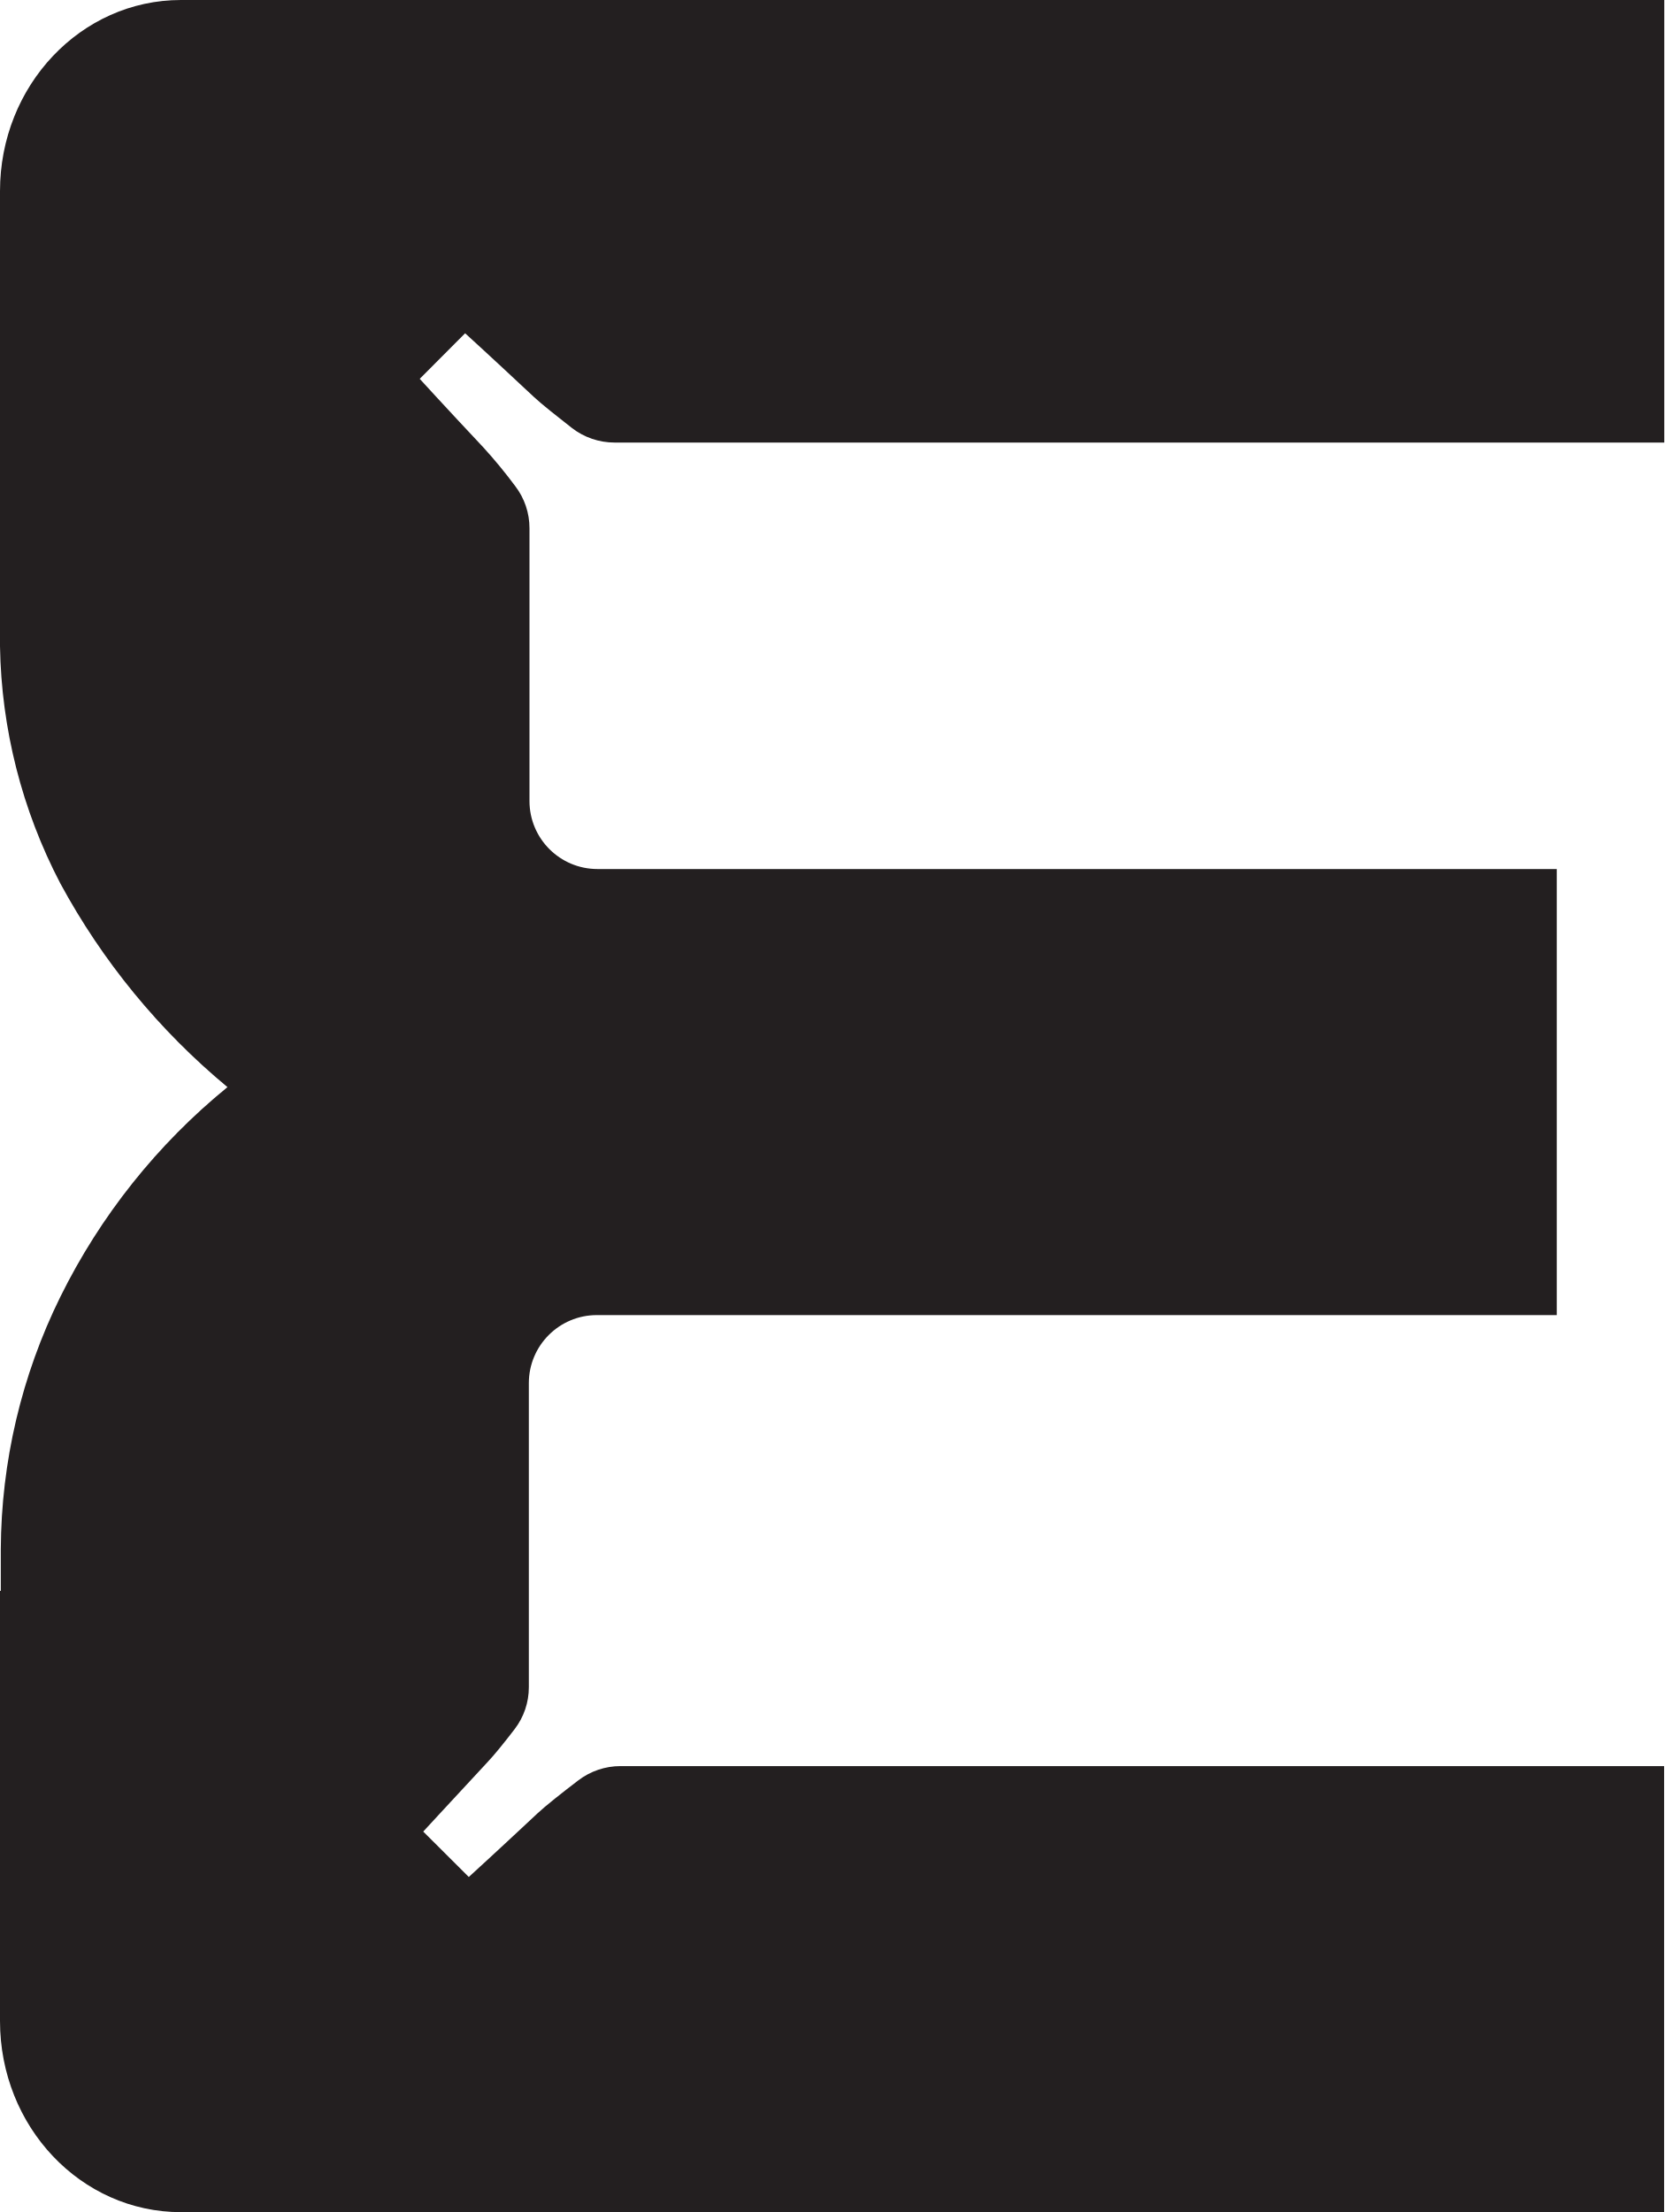
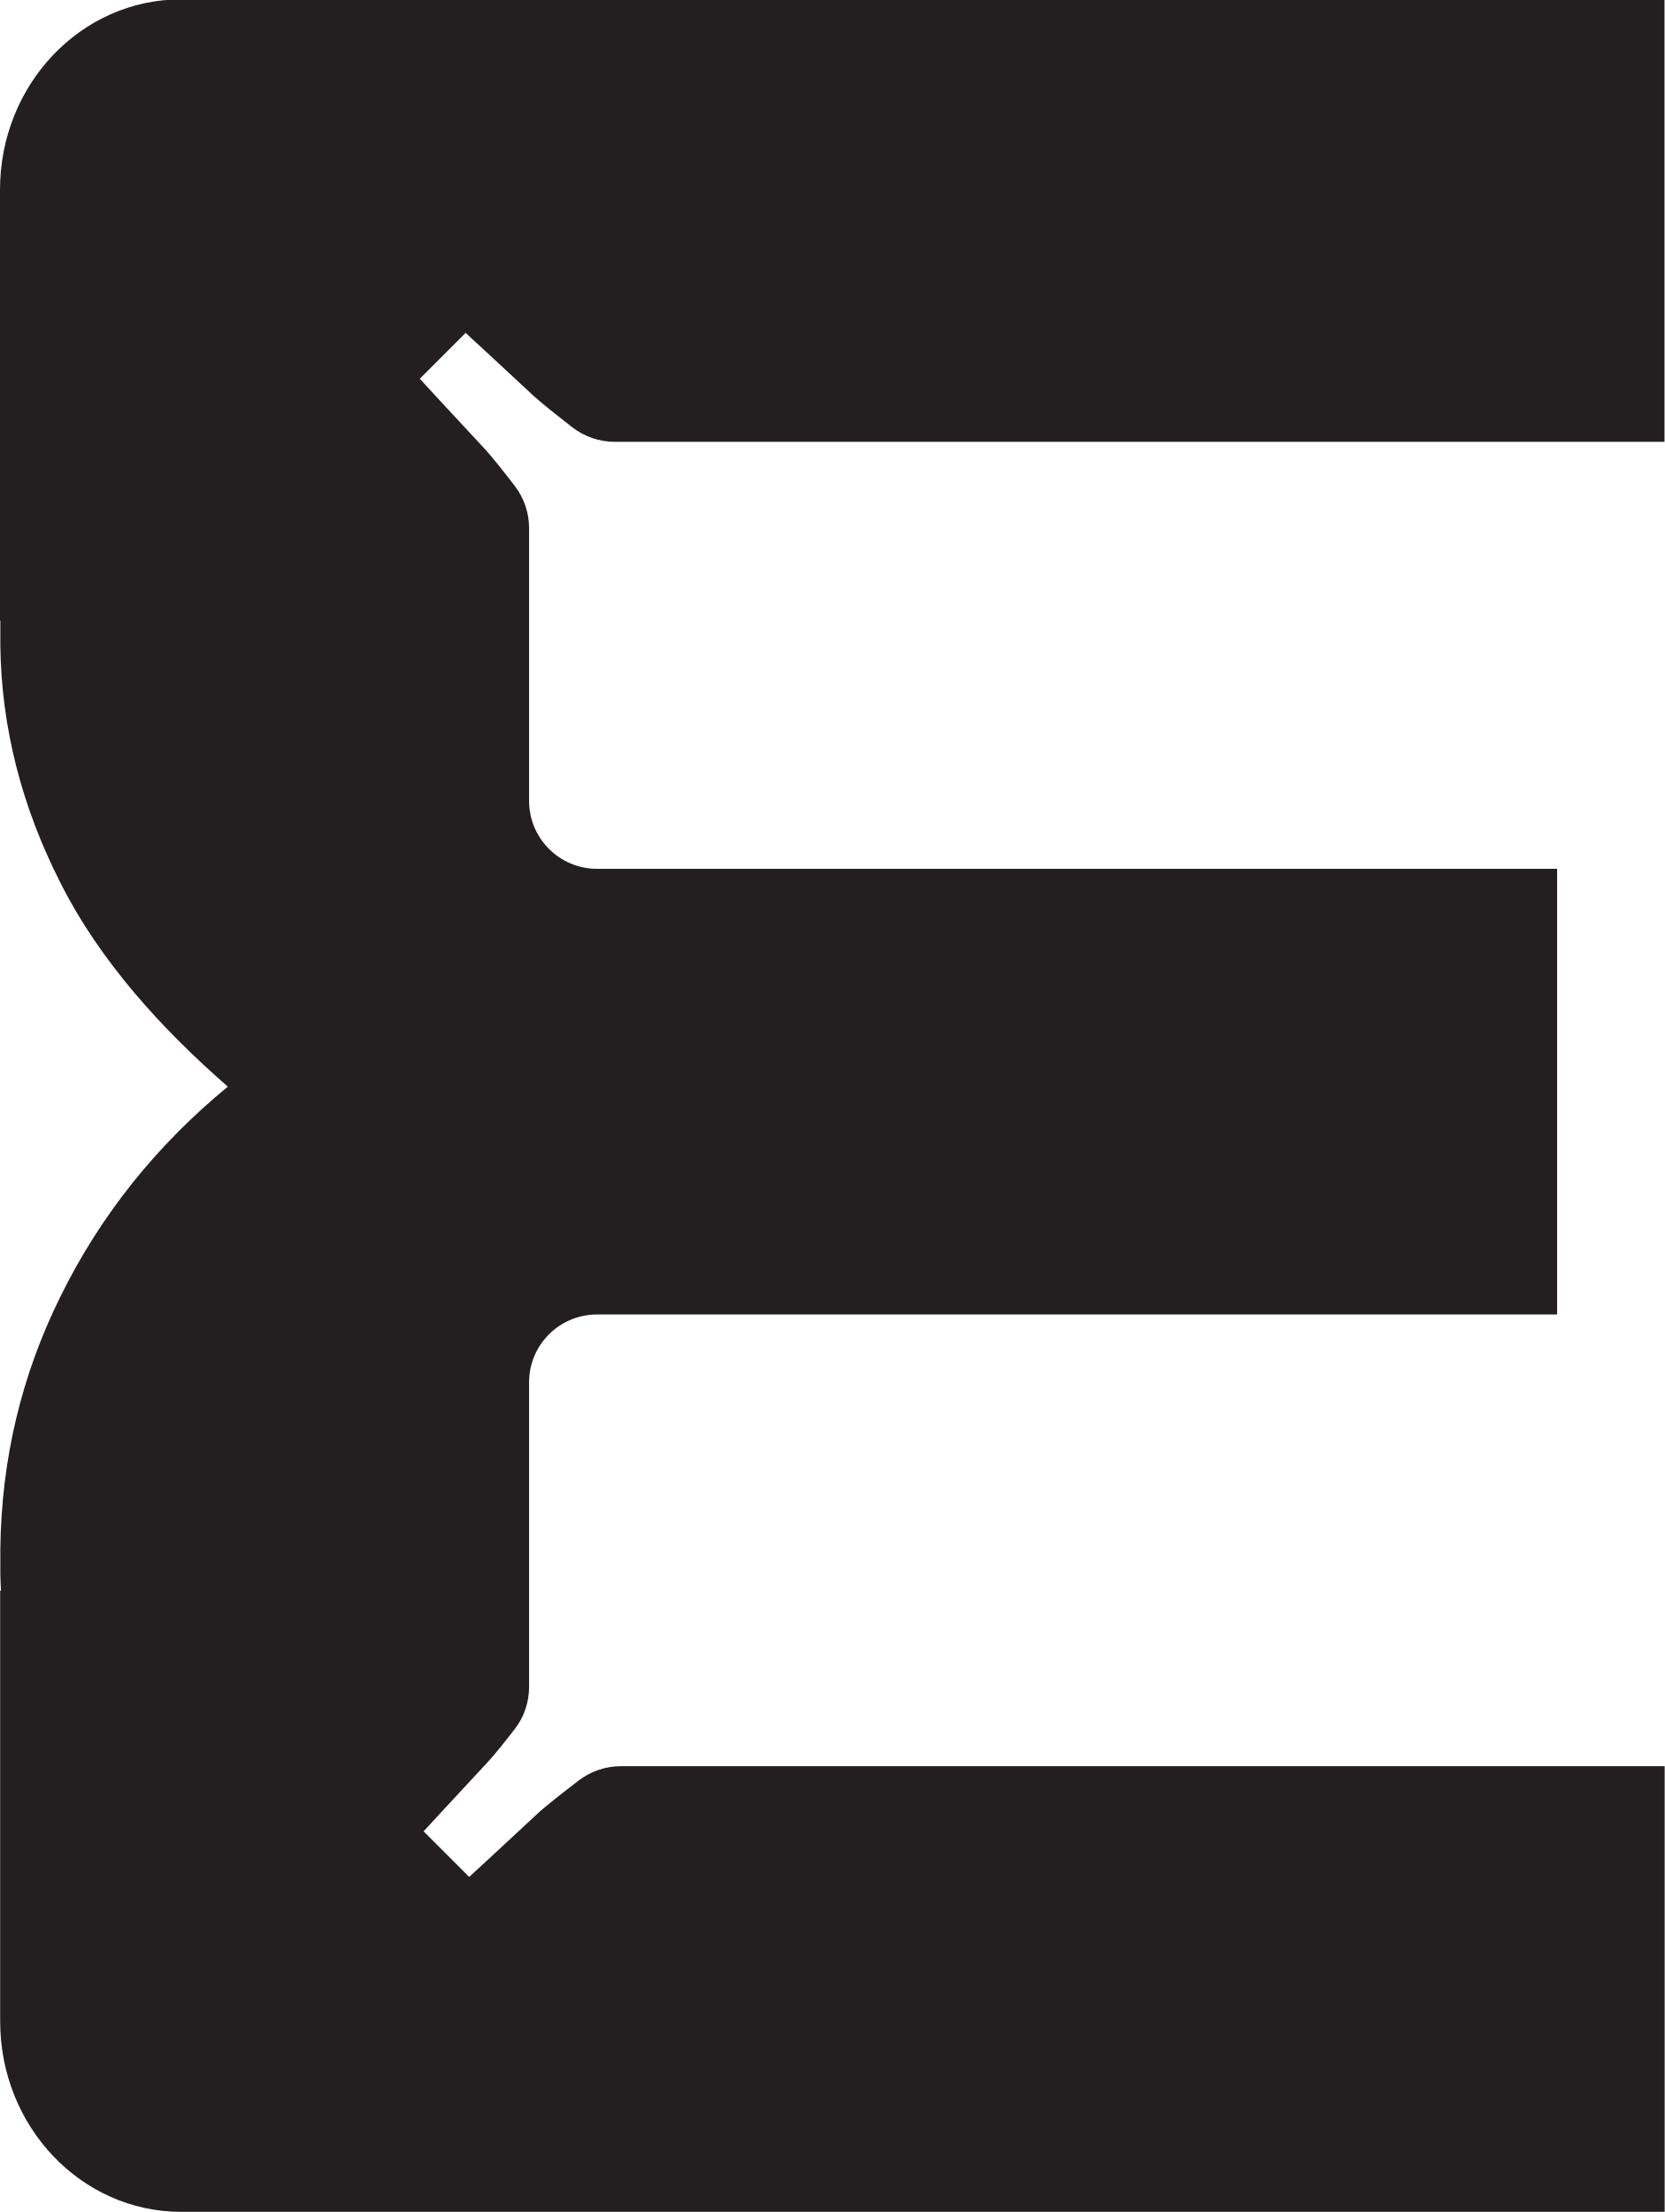
- <svg xmlns="http://www.w3.org/2000/svg" id="Livello_1" data-name="Livello 1" viewBox="0 0 104.48 138.85">
+ <svg xmlns="http://www.w3.org/2000/svg" id="Livello_1" data-name="Livello 1" viewBox="0 0 104.49 138.83">
  <defs>
-     <style>.cls-1{fill:#231f20;}.cls-2{fill:none;}</style>
+     <style>
+       .cls-1 {
+         fill: #231f20;
+       }
+     </style>
  </defs>
-   <path class="cls-1" d="M29.2,20.92l-2.85,2.86s1.49,1.64,4,4.31a31.28,31.28,0,0,1,2,2.43,4.33,4.33,0,0,1,.89,2.64V50.28a4.27,4.27,0,0,0,4.27,4.27H97.73v28H37.47a4.27,4.27,0,0,0-4.27,4.27V105.9a4.31,4.31,0,0,1-.9,2.65c-.59.77-1.27,1.62-1.73,2.1-2.49,2.68-4,4.32-4,4.32l2.86,2.85s1.64-1.49,4.32-4c.48-.45,1.54-1.29,2.55-2.06a4.37,4.37,0,0,1,2.65-.9h65.52v28H11.36c-6.28,0-11.36-5.36-11.36-12v-27H.05c0-.35,0-.69,0-1V97.25A36.19,36.19,0,0,1,3.78,81.42a39.62,39.62,0,0,1,10.5-13.18,43.52,43.52,0,0,1-10.5-12.8A33.32,33.32,0,0,1,0,40.57v-1c0-.18,0-.37,0-.54H0V12C0,5.37,5.08,0,11.36,0h93.12V27.78H38.58a4.37,4.37,0,0,1-2.67-.91c-.92-.72-1.91-1.5-2.39-1.95C30.84,22.41,29.2,20.92,29.2,20.92Z" />
-   <path class="cls-1" d="M29.67,51v.05h0v0Zm0,0v.05h0v0Zm0,0v.05h0v0Zm0,0v.05h0v0Zm0,0v.05h0v0Zm0,0v.05h0v0Zm0,0v.05h0v0Zm0,0v.05h0v0Zm0,0v.05h0v0Zm0,0v.05h0v0Zm0,0v.05h0v0Zm0,0v.05h0v0Z" />
-   <polyline class="cls-2" points="29.68 51.08 29.67 51.09 29.67 51.03 29.68 51.05" />
+   <path class="cls-1" d="M29.21,20.91l-2.86,2.86s1.5,1.64,3.99,4.31c.52.55,1.33,1.58,1.98,2.43.58.76.89,1.68.89,2.63v17.12c0,2.36,1.91,4.27,4.27,4.27h60.26v27.97h-60.26c-2.36,0-4.27,1.9-4.27,4.26v19.11c0,.96-.31,1.89-.9,2.65s-1.27,1.62-1.73,2.11c-2.49,2.67-3.99,4.31-3.99,4.31l2.86,2.86s1.64-1.5,4.31-3.99c.48-.45,1.55-1.28,2.56-2.06.76-.58,1.69-.9,2.65-.9h65.52v27.97H11.37C5.09,138.82.01,133.46.01,126.86v-27.03h.05c-.02-.35-.03-.69-.04-1.04v-1.58c.07-5.62,1.32-10.88,3.77-15.83,2.5-5.08,6.01-9.48,10.51-13.18-4.1-3.58-8.01-7.83-10.51-12.8C1.35,50.6.09,45.65.02,40.53v-1.58h-.02V11.92C0,5.31,5.08-.04,11.36-.04h93.12v27.77H38.58c-.97,0-1.9-.33-2.67-.92-.92-.72-1.91-1.5-2.4-1.95-2.67-2.49-4.31-3.99-4.31-3.99v.04Z" />
</svg>
